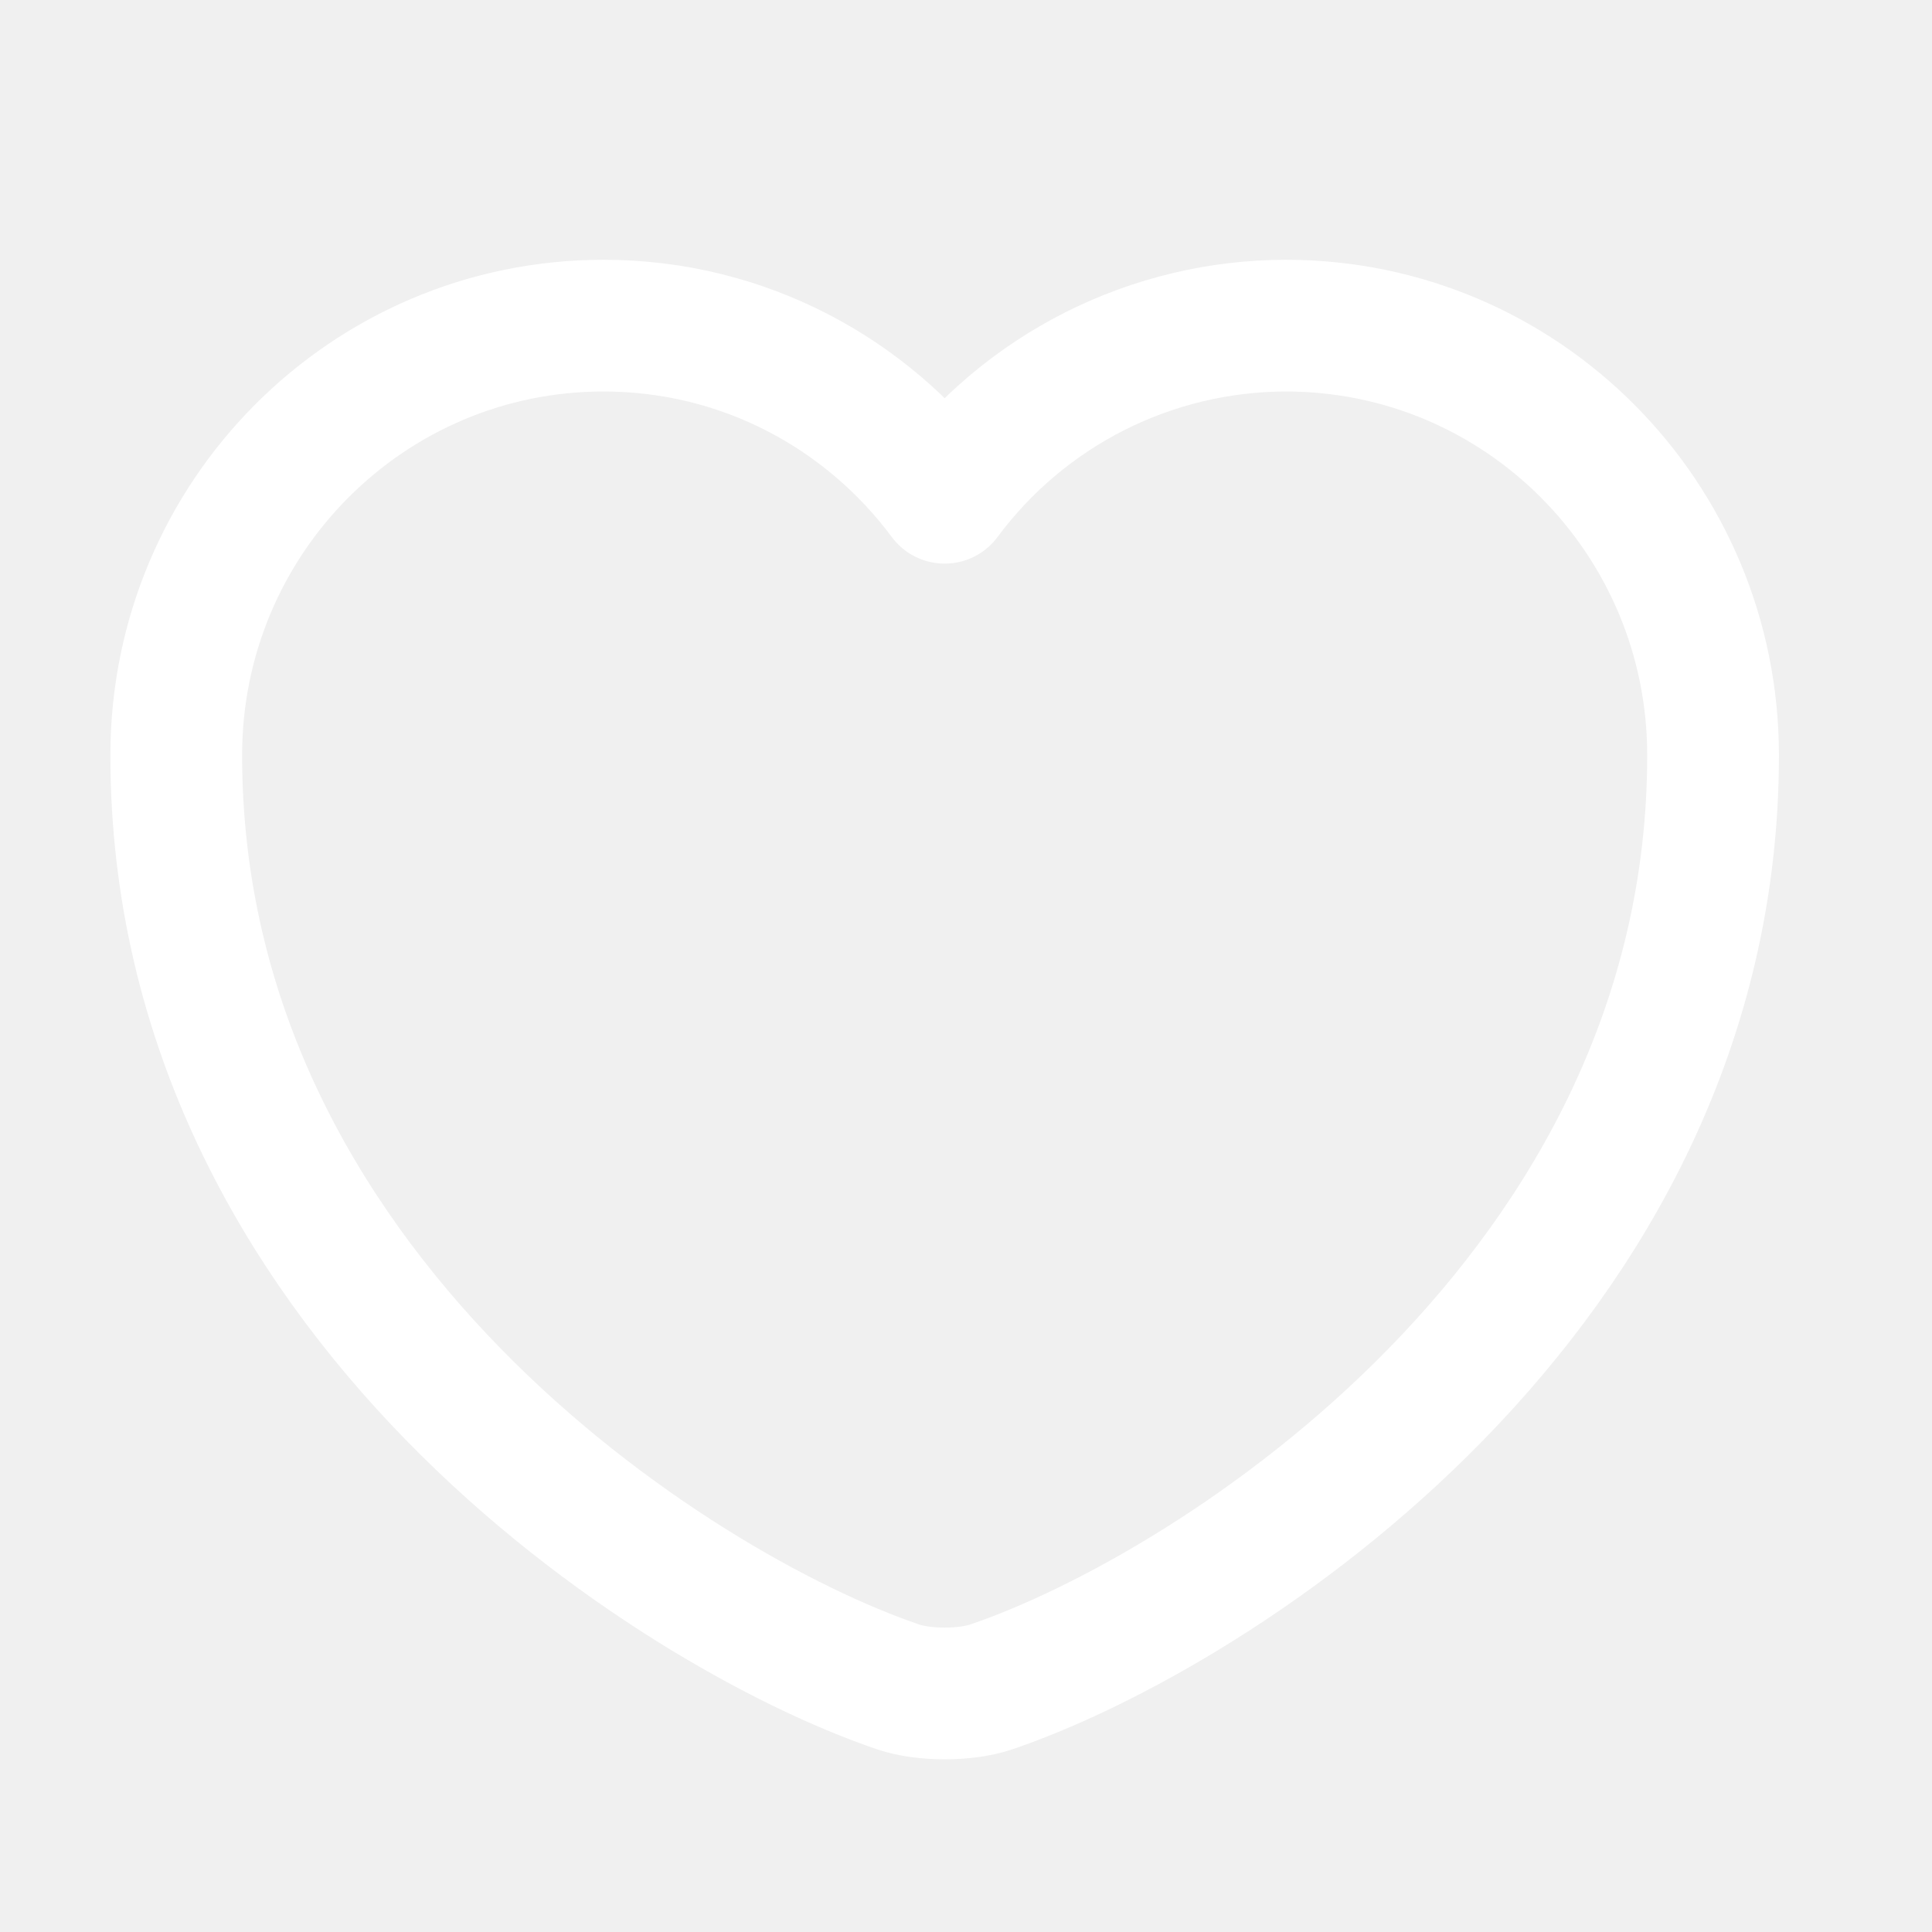
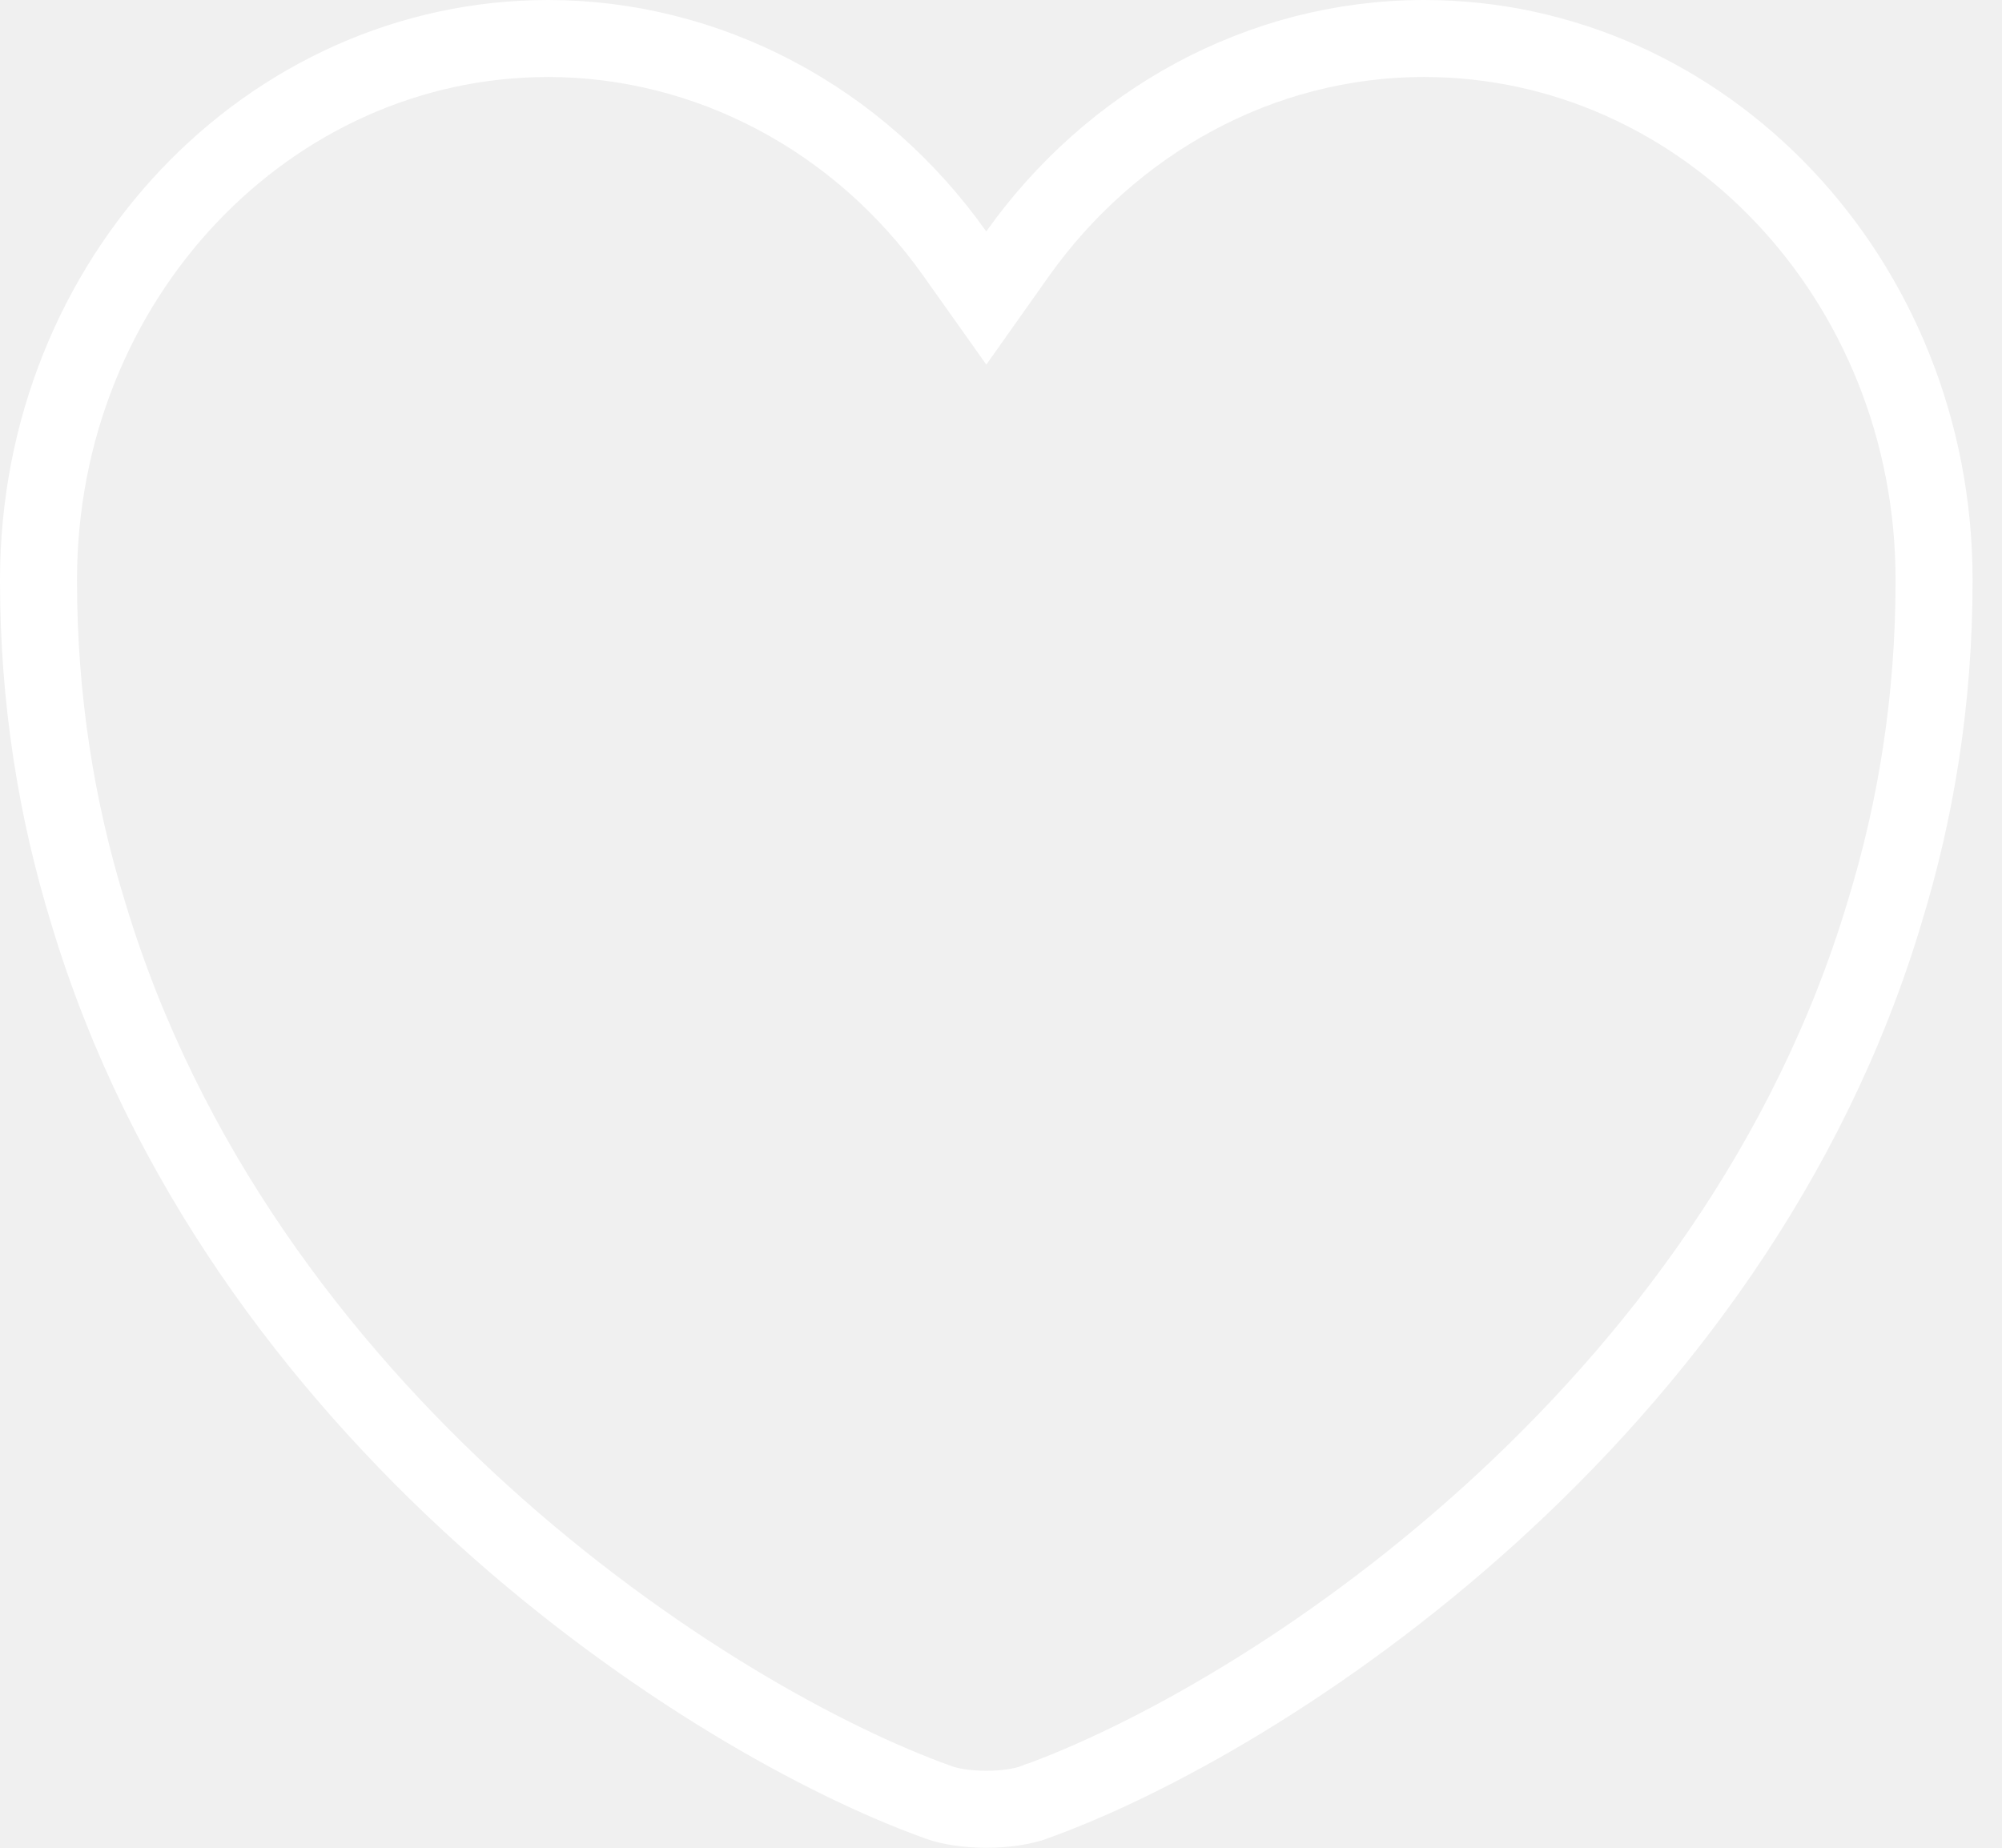
- <svg xmlns="http://www.w3.org/2000/svg" width="22" height="22" viewBox="0 0 22 22" fill="none">
-   <path d="M11.3 19.205C11.002 19.31 10.512 19.31 10.215 19.205C7.677 18.338 2.007 14.725 2.007 8.6C2.007 5.896 4.186 3.708 6.872 3.708C8.465 3.708 9.874 4.479 10.757 5.668C11.207 5.061 11.792 4.568 12.467 4.227C13.142 3.887 13.887 3.709 14.642 3.708C17.329 3.708 19.507 5.896 19.507 8.6C19.507 14.725 13.837 18.338 11.3 19.205Z" stroke="white" stroke-width="1.5" stroke-linecap="round" stroke-linejoin="round" />
+ <svg xmlns="http://www.w3.org/2000/svg" width="26" height="24" viewBox="0 0 26 24" fill="none">
+   <path d="M12.401 3.296L12.809 3.871L13.216 3.296C14.425 1.596 16.354 0.5 18.496 0.5C22.126 0.5 25.118 3.62 25.118 7.537C25.118 9.09 24.883 10.524 24.474 11.853L24.473 11.856C23.494 15.117 21.491 17.737 19.341 19.682C17.188 21.63 14.912 22.879 13.435 23.408L13.434 23.408L13.429 23.41C13.284 23.464 13.059 23.5 12.809 23.5C12.559 23.5 12.334 23.464 12.189 23.41L12.189 23.41L12.183 23.408C10.706 22.879 8.43 21.63 6.277 19.682C4.127 17.737 2.124 15.117 1.145 11.856L1.145 11.856L1.144 11.853C0.735 10.524 0.5 9.09 0.5 7.537C0.5 3.62 3.492 0.5 7.121 0.5C8.144 0.501 9.153 0.754 10.069 1.238C10.986 1.722 11.785 2.426 12.401 3.296Z" stroke="white" />
</svg>
